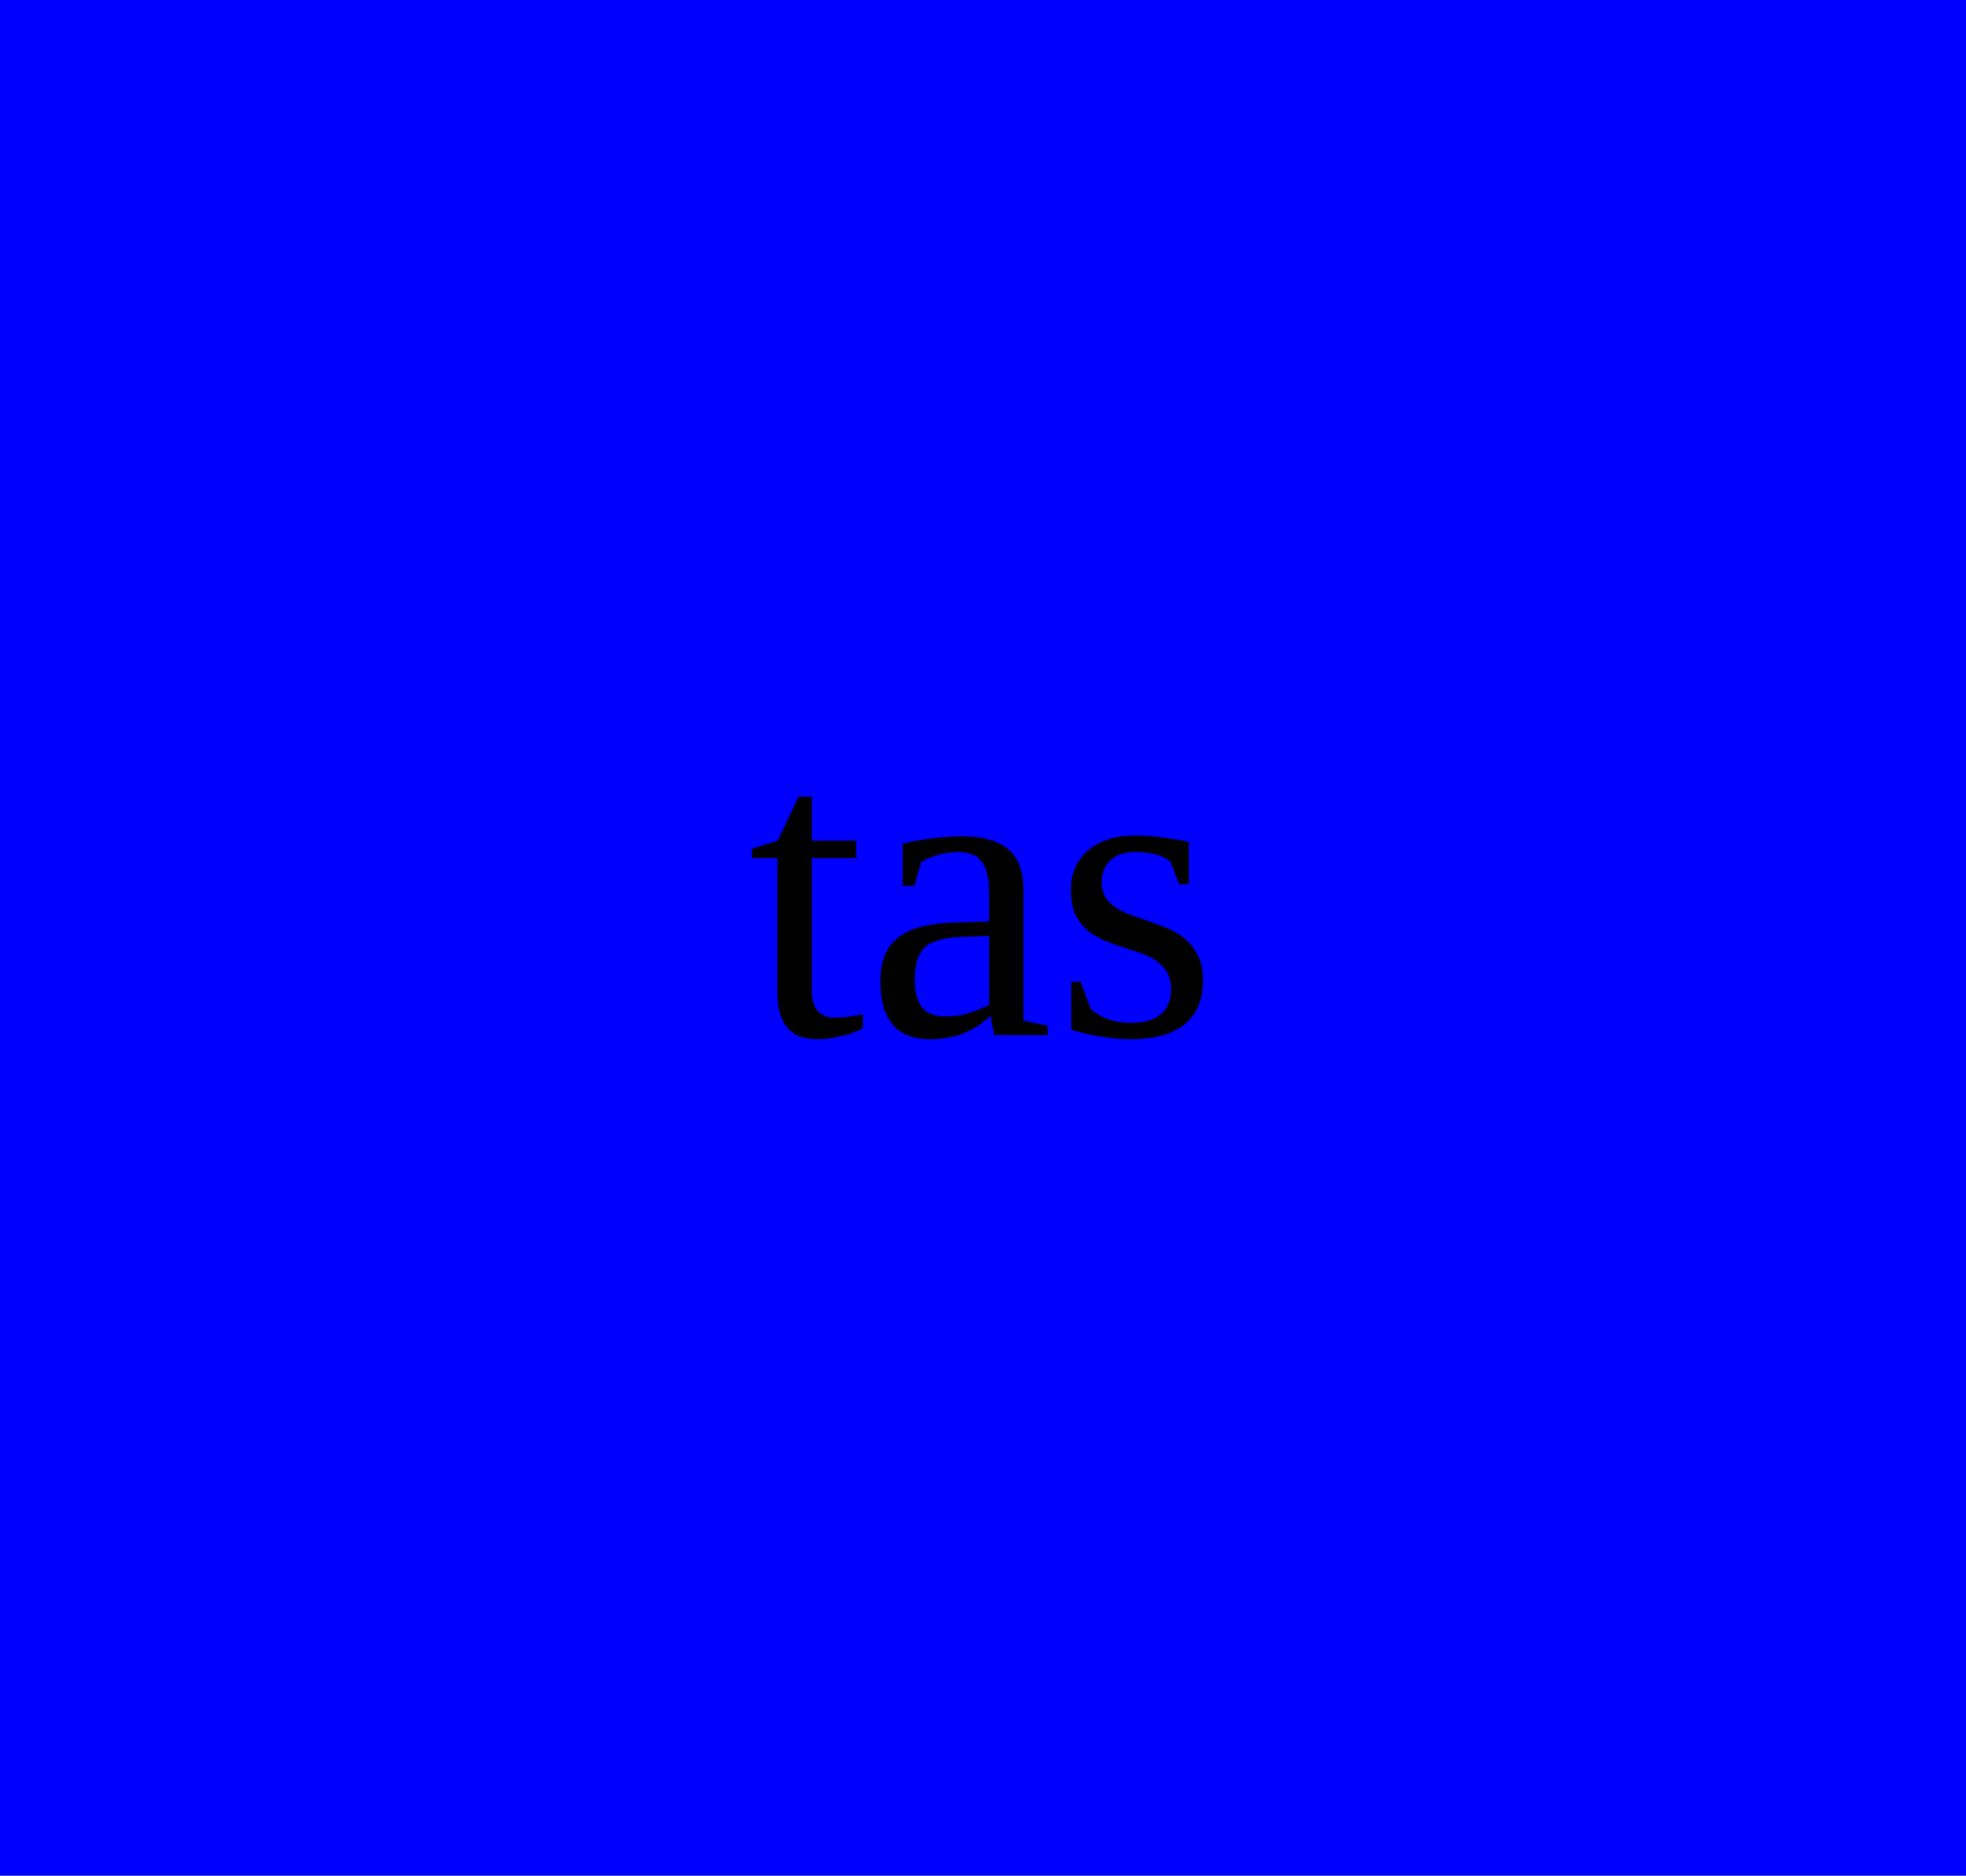
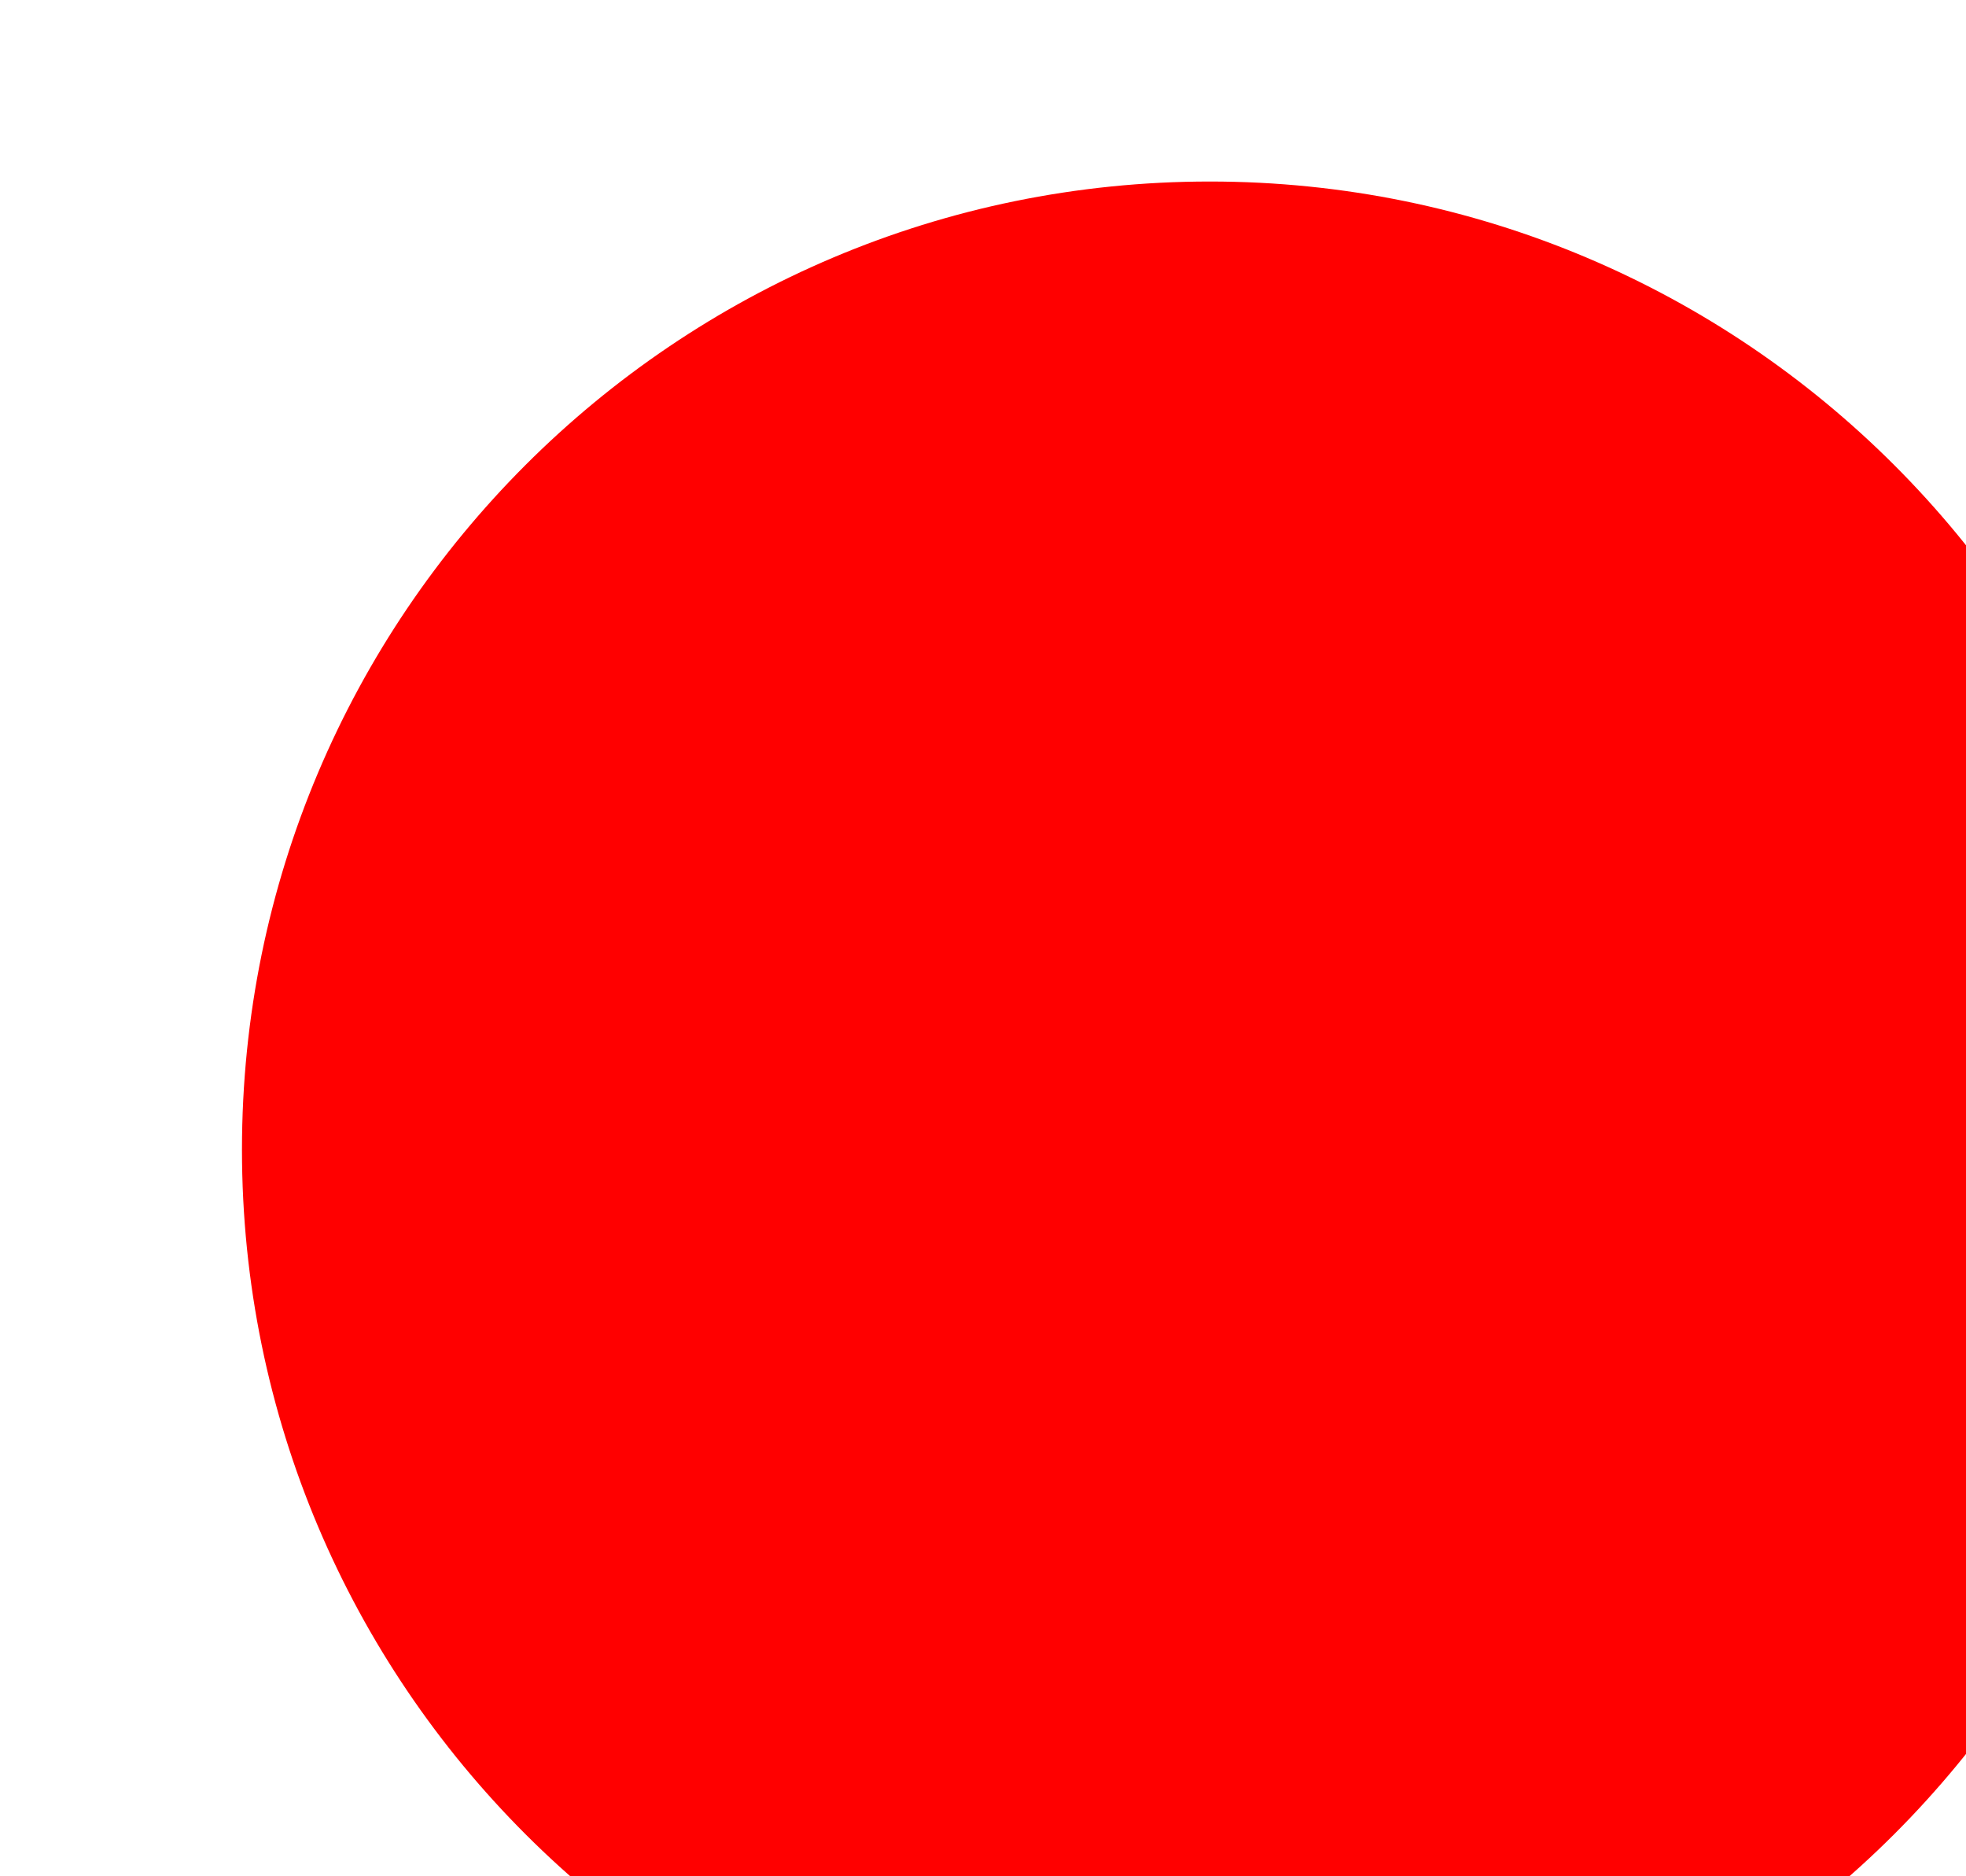
<svg xmlns="http://www.w3.org/2000/svg" width="325" height="310">
-   <rect width="100%" height="100%" fill="blue" />
-   <text x="50%" y="50%" dominant-baseline="middle" text-anchor="middle" fill="78787" font-size="70">tas</text>
+   <circle cx="200" cy="190" r="160" fill="red" />;
+     <text x="50%" y="50%" dominant-baseline="middle" text-anchor="middle" fill="red" font-size="70">tas</text>
</svg>
